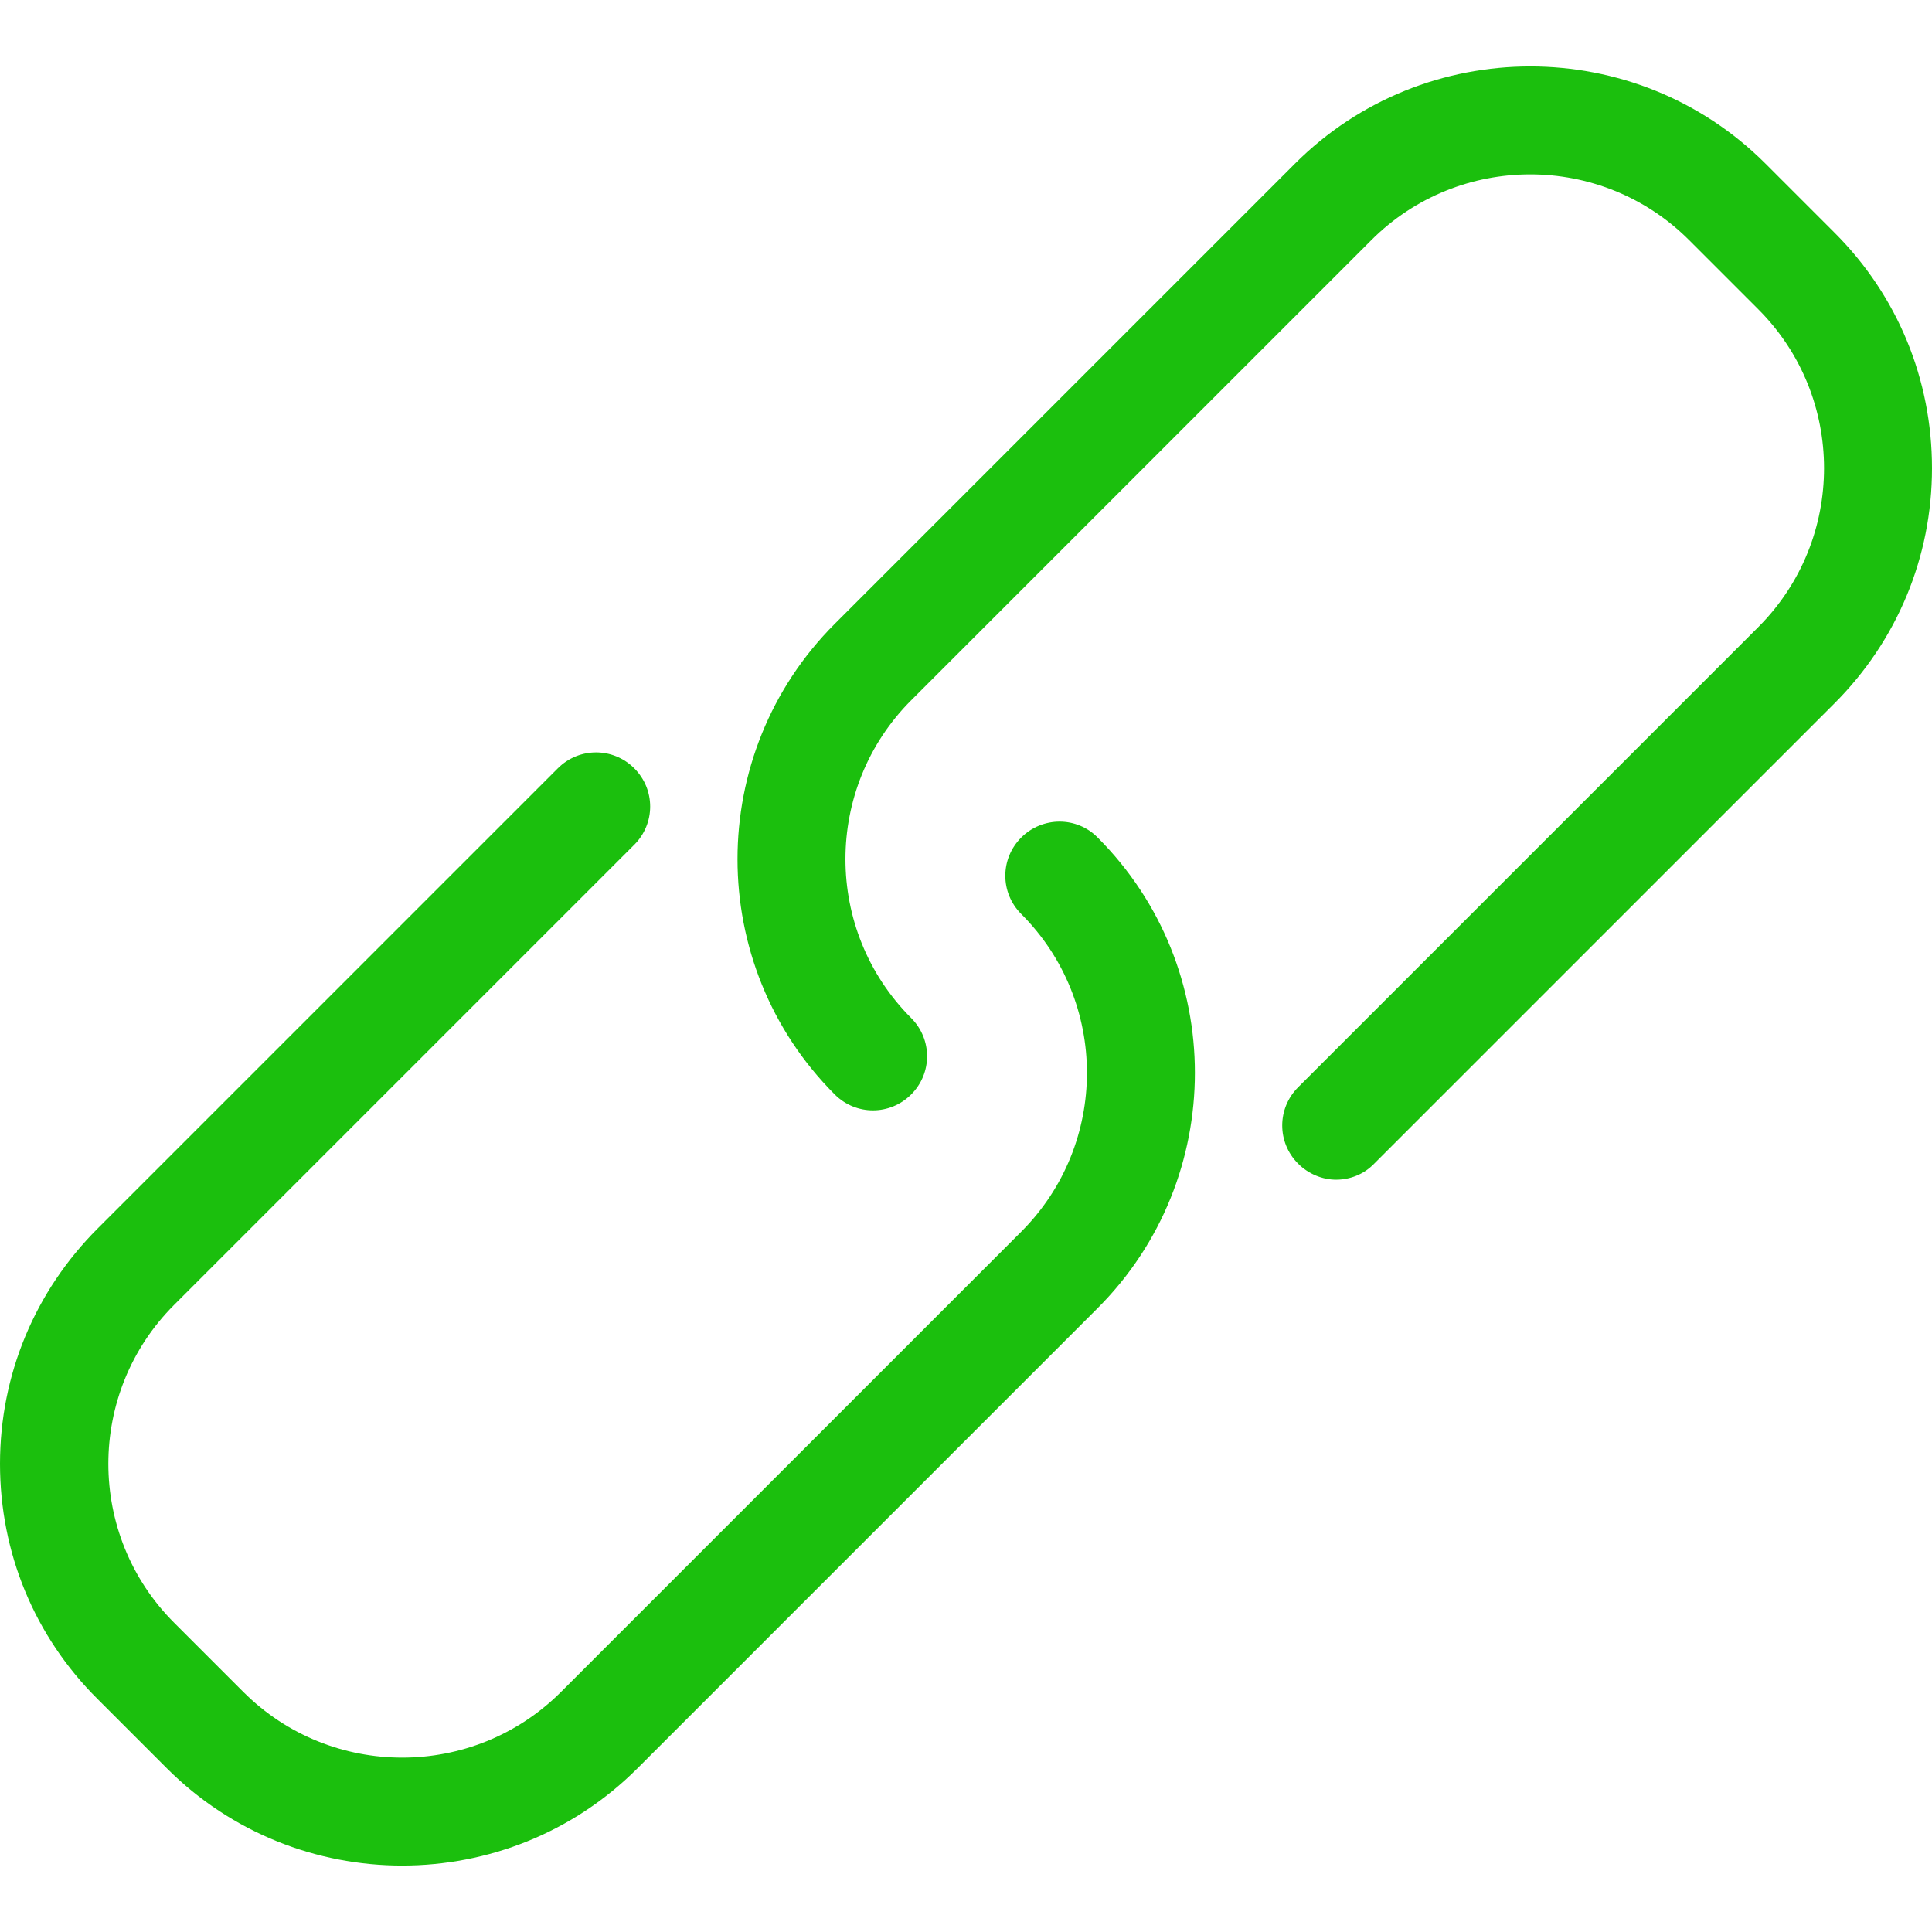
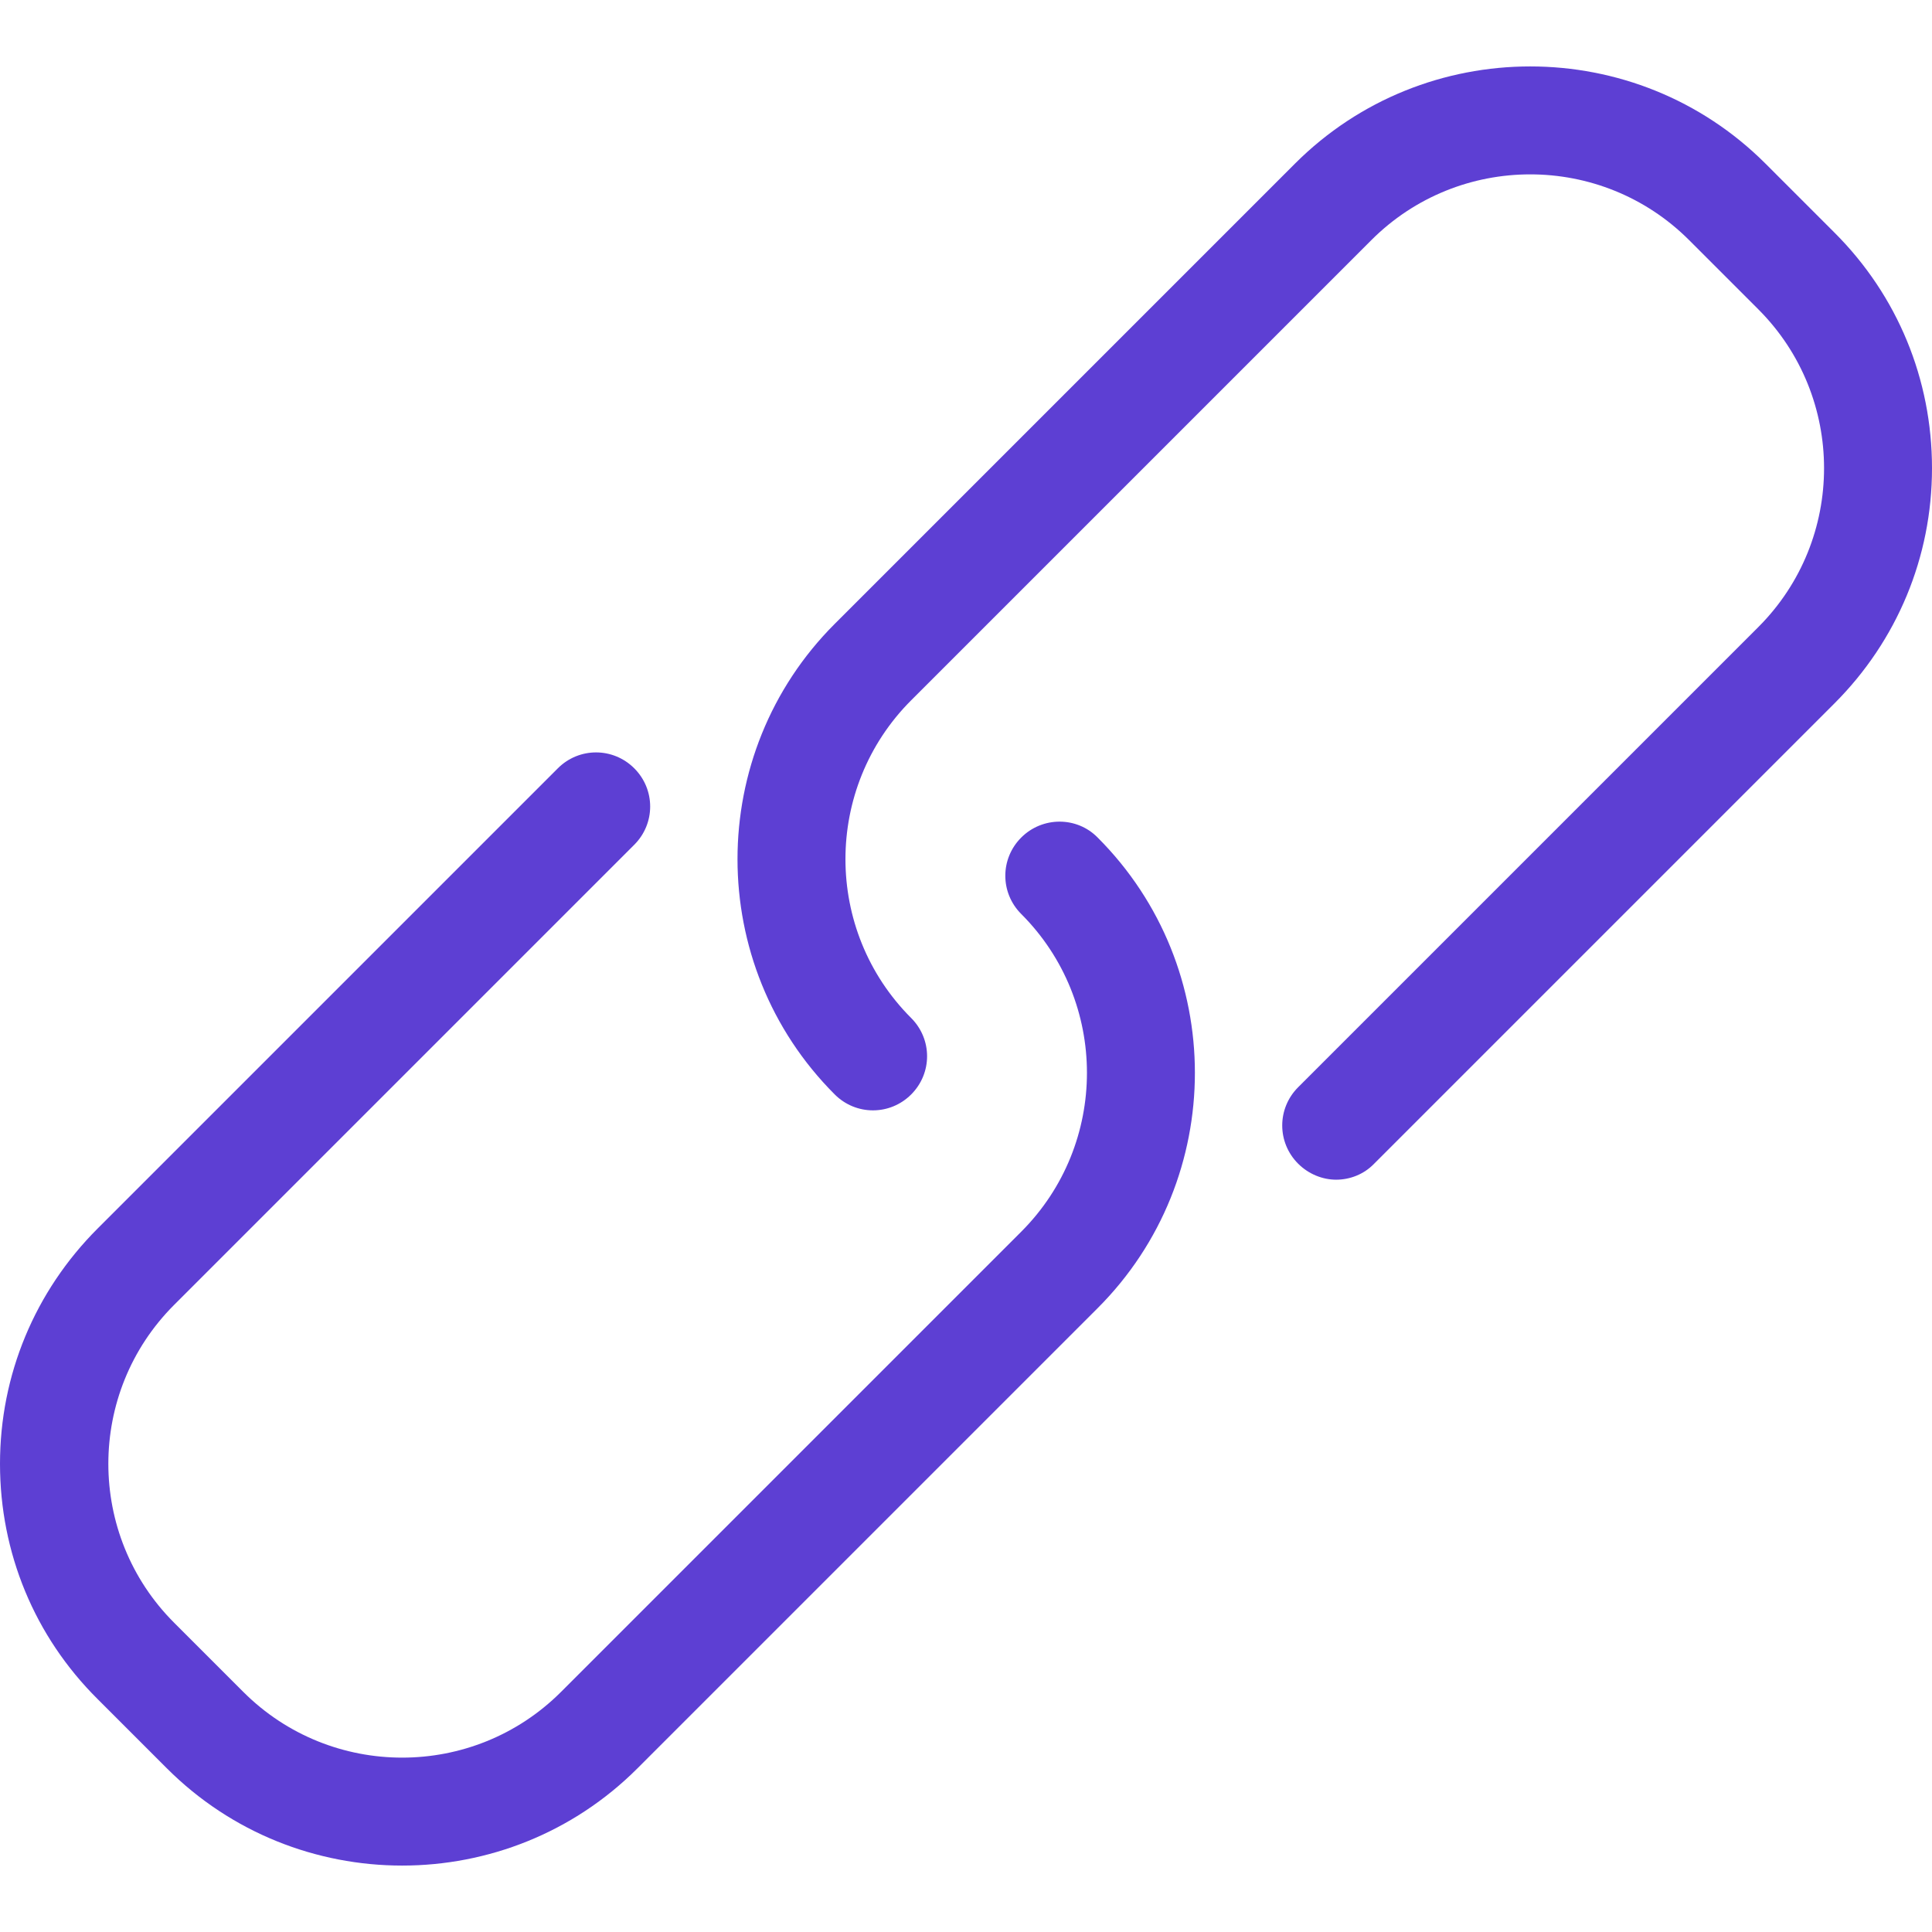
<svg xmlns="http://www.w3.org/2000/svg" version="1.1" id="Capa_1" x="0px" y="0px" viewBox="0 0 482.8 482.8" style="enable-background:new 0 0 482.8 482.8;" xml:space="preserve" width="512px" height="512px" class="">
  <g>
    <g>
      <g>
-         <path d="M255.2,209.3c-5.3,5.3-5.3,13.8,0,19.1c21.9,21.9,21.9,57.5,0,79.4l-115,115c-21.9,21.9-57.5,21.9-79.4,0l-17.3-17.3    c-21.9-21.9-21.9-57.5,0-79.4l115-115c5.3-5.3,5.3-13.8,0-19.1s-13.8-5.3-19.1,0l-115,115C8.7,322.7,0,343.6,0,365.8    c0,22.2,8.6,43.1,24.4,58.8l17.3,17.3c16.2,16.2,37.5,24.3,58.8,24.3s42.6-8.1,58.8-24.3l115-115c32.4-32.4,32.4-85.2,0-117.6    C269.1,204,260.5,204,255.2,209.3z" data-original="#000000" class="active-path" data-old_color="#1bbf0d" fill="#1bbf0d" />
-         <path d="M458.5,58.2l-17.3-17.3c-32.4-32.4-85.2-32.4-117.6,0l-115,115c-32.4,32.4-32.4,85.2,0,117.6c5.3,5.3,13.8,5.3,19.1,0    s5.3-13.8,0-19.1c-21.9-21.9-21.9-57.5,0-79.4l115-115c21.9-21.9,57.5-21.9,79.4,0l17.3,17.3c21.9,21.9,21.9,57.5,0,79.4l-115,115    c-5.3,5.3-5.3,13.8,0,19.1c2.6,2.6,6.1,4,9.5,4s6.9-1.3,9.5-4l115-115c15.7-15.7,24.4-36.6,24.4-58.8    C482.8,94.8,474.2,73.9,458.5,58.2z" data-original="#000000" class="active-path" data-old_color="#1bbf0d" fill="#1bbf0d" />
+         <path d="M255.2,209.3c-5.3,5.3-5.3,13.8,0,19.1c21.9,21.9,21.9,57.5,0,79.4l-115,115c-21.9,21.9-57.5,21.9-79.4,0l-17.3-17.3    c-21.9-21.9-21.9-57.5,0-79.4l115-115c5.3-5.3,5.3-13.8,0-19.1s-13.8-5.3-19.1,0l-115,115C8.7,322.7,0,343.6,0,365.8    c0,22.2,8.6,43.1,24.4,58.8l17.3,17.3c16.2,16.2,37.5,24.3,58.8,24.3s42.6-8.1,58.8-24.3l115-115c32.4-32.4,32.4-85.2,0-117.6    C269.1,204,260.5,204,255.2,209.3z" data-original="#000000" class="active-path" data-old_color="#5D3FD3" fill="#5D3FD3" />
+         <path d="M458.5,58.2l-17.3-17.3c-32.4-32.4-85.2-32.4-117.6,0l-115,115c-32.4,32.4-32.4,85.2,0,117.6c5.3,5.3,13.8,5.3,19.1,0    s5.3-13.8,0-19.1c-21.9-21.9-21.9-57.5,0-79.4l115-115c21.9-21.9,57.5-21.9,79.4,0l17.3,17.3c21.9,21.9,21.9,57.5,0,79.4l-115,115    c-5.3,5.3-5.3,13.8,0,19.1c2.6,2.6,6.1,4,9.5,4s6.9-1.3,9.5-4l115-115c15.7-15.7,24.4-36.6,24.4-58.8    C482.8,94.8,474.2,73.9,458.5,58.2z" data-original="#000000" class="active-path" data-old_color="#5D3FD3" fill="#5D3FD3" />
      </g>
    </g>
  </g>
</svg>
